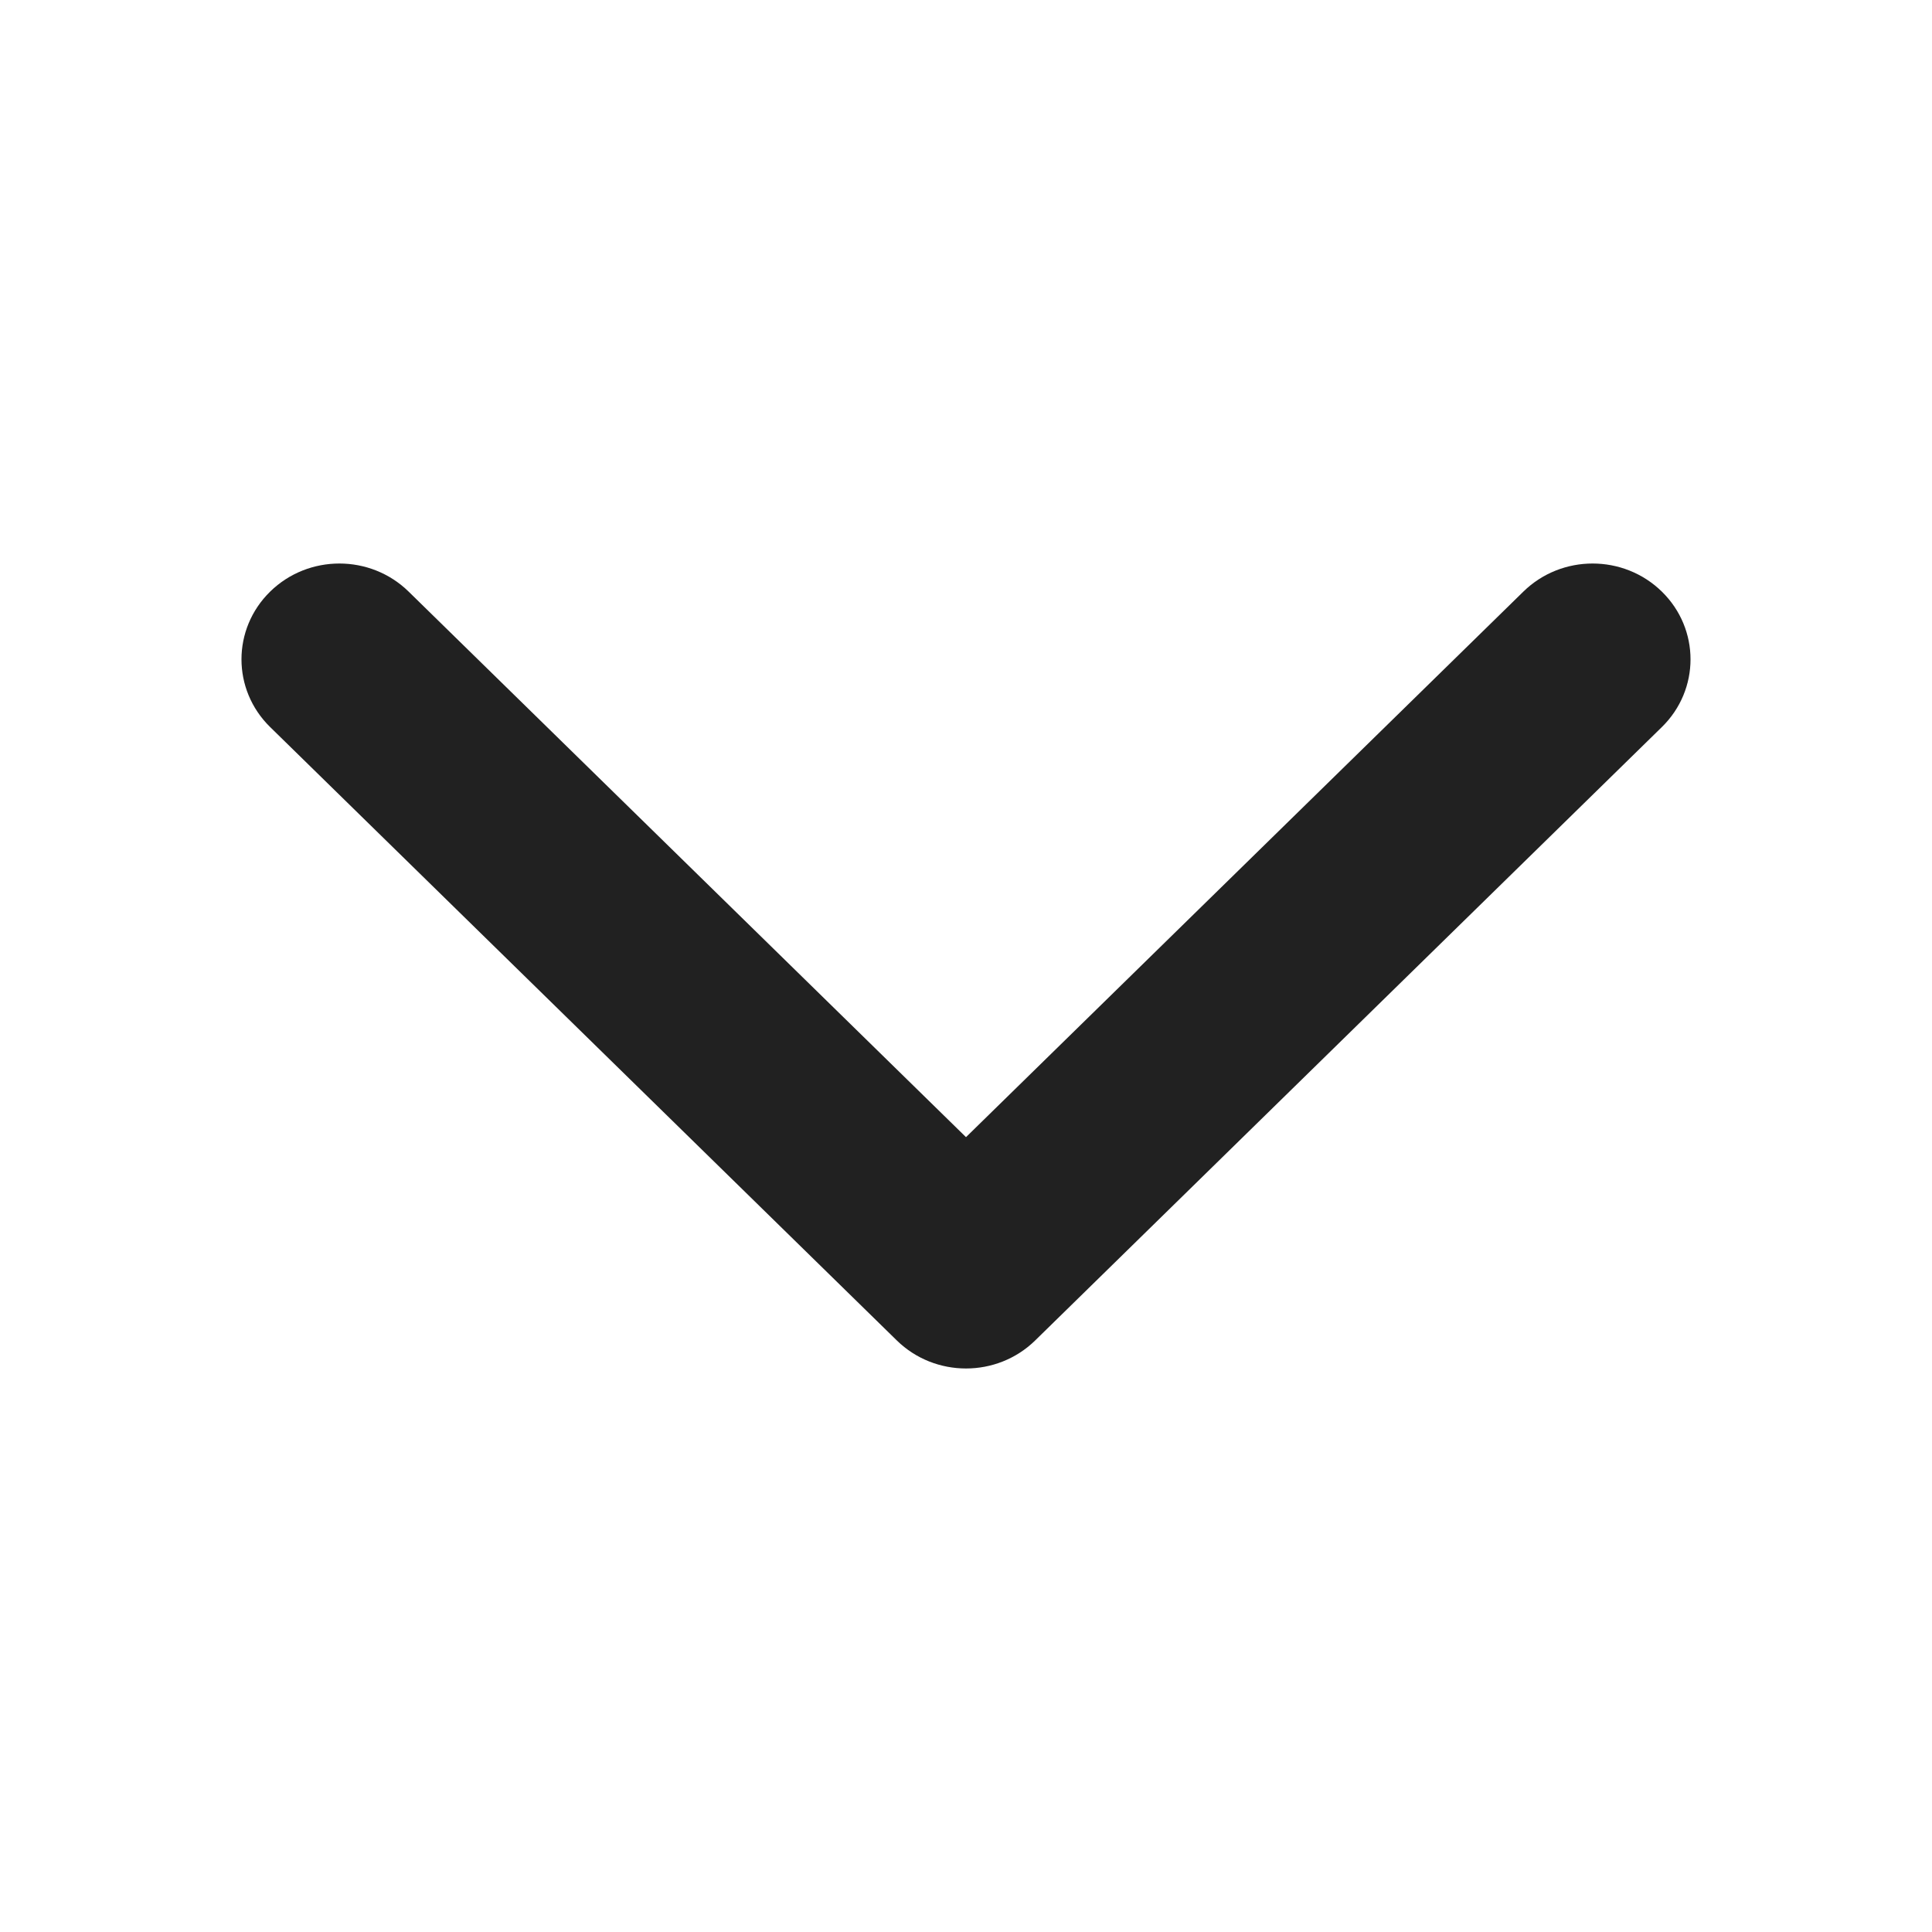
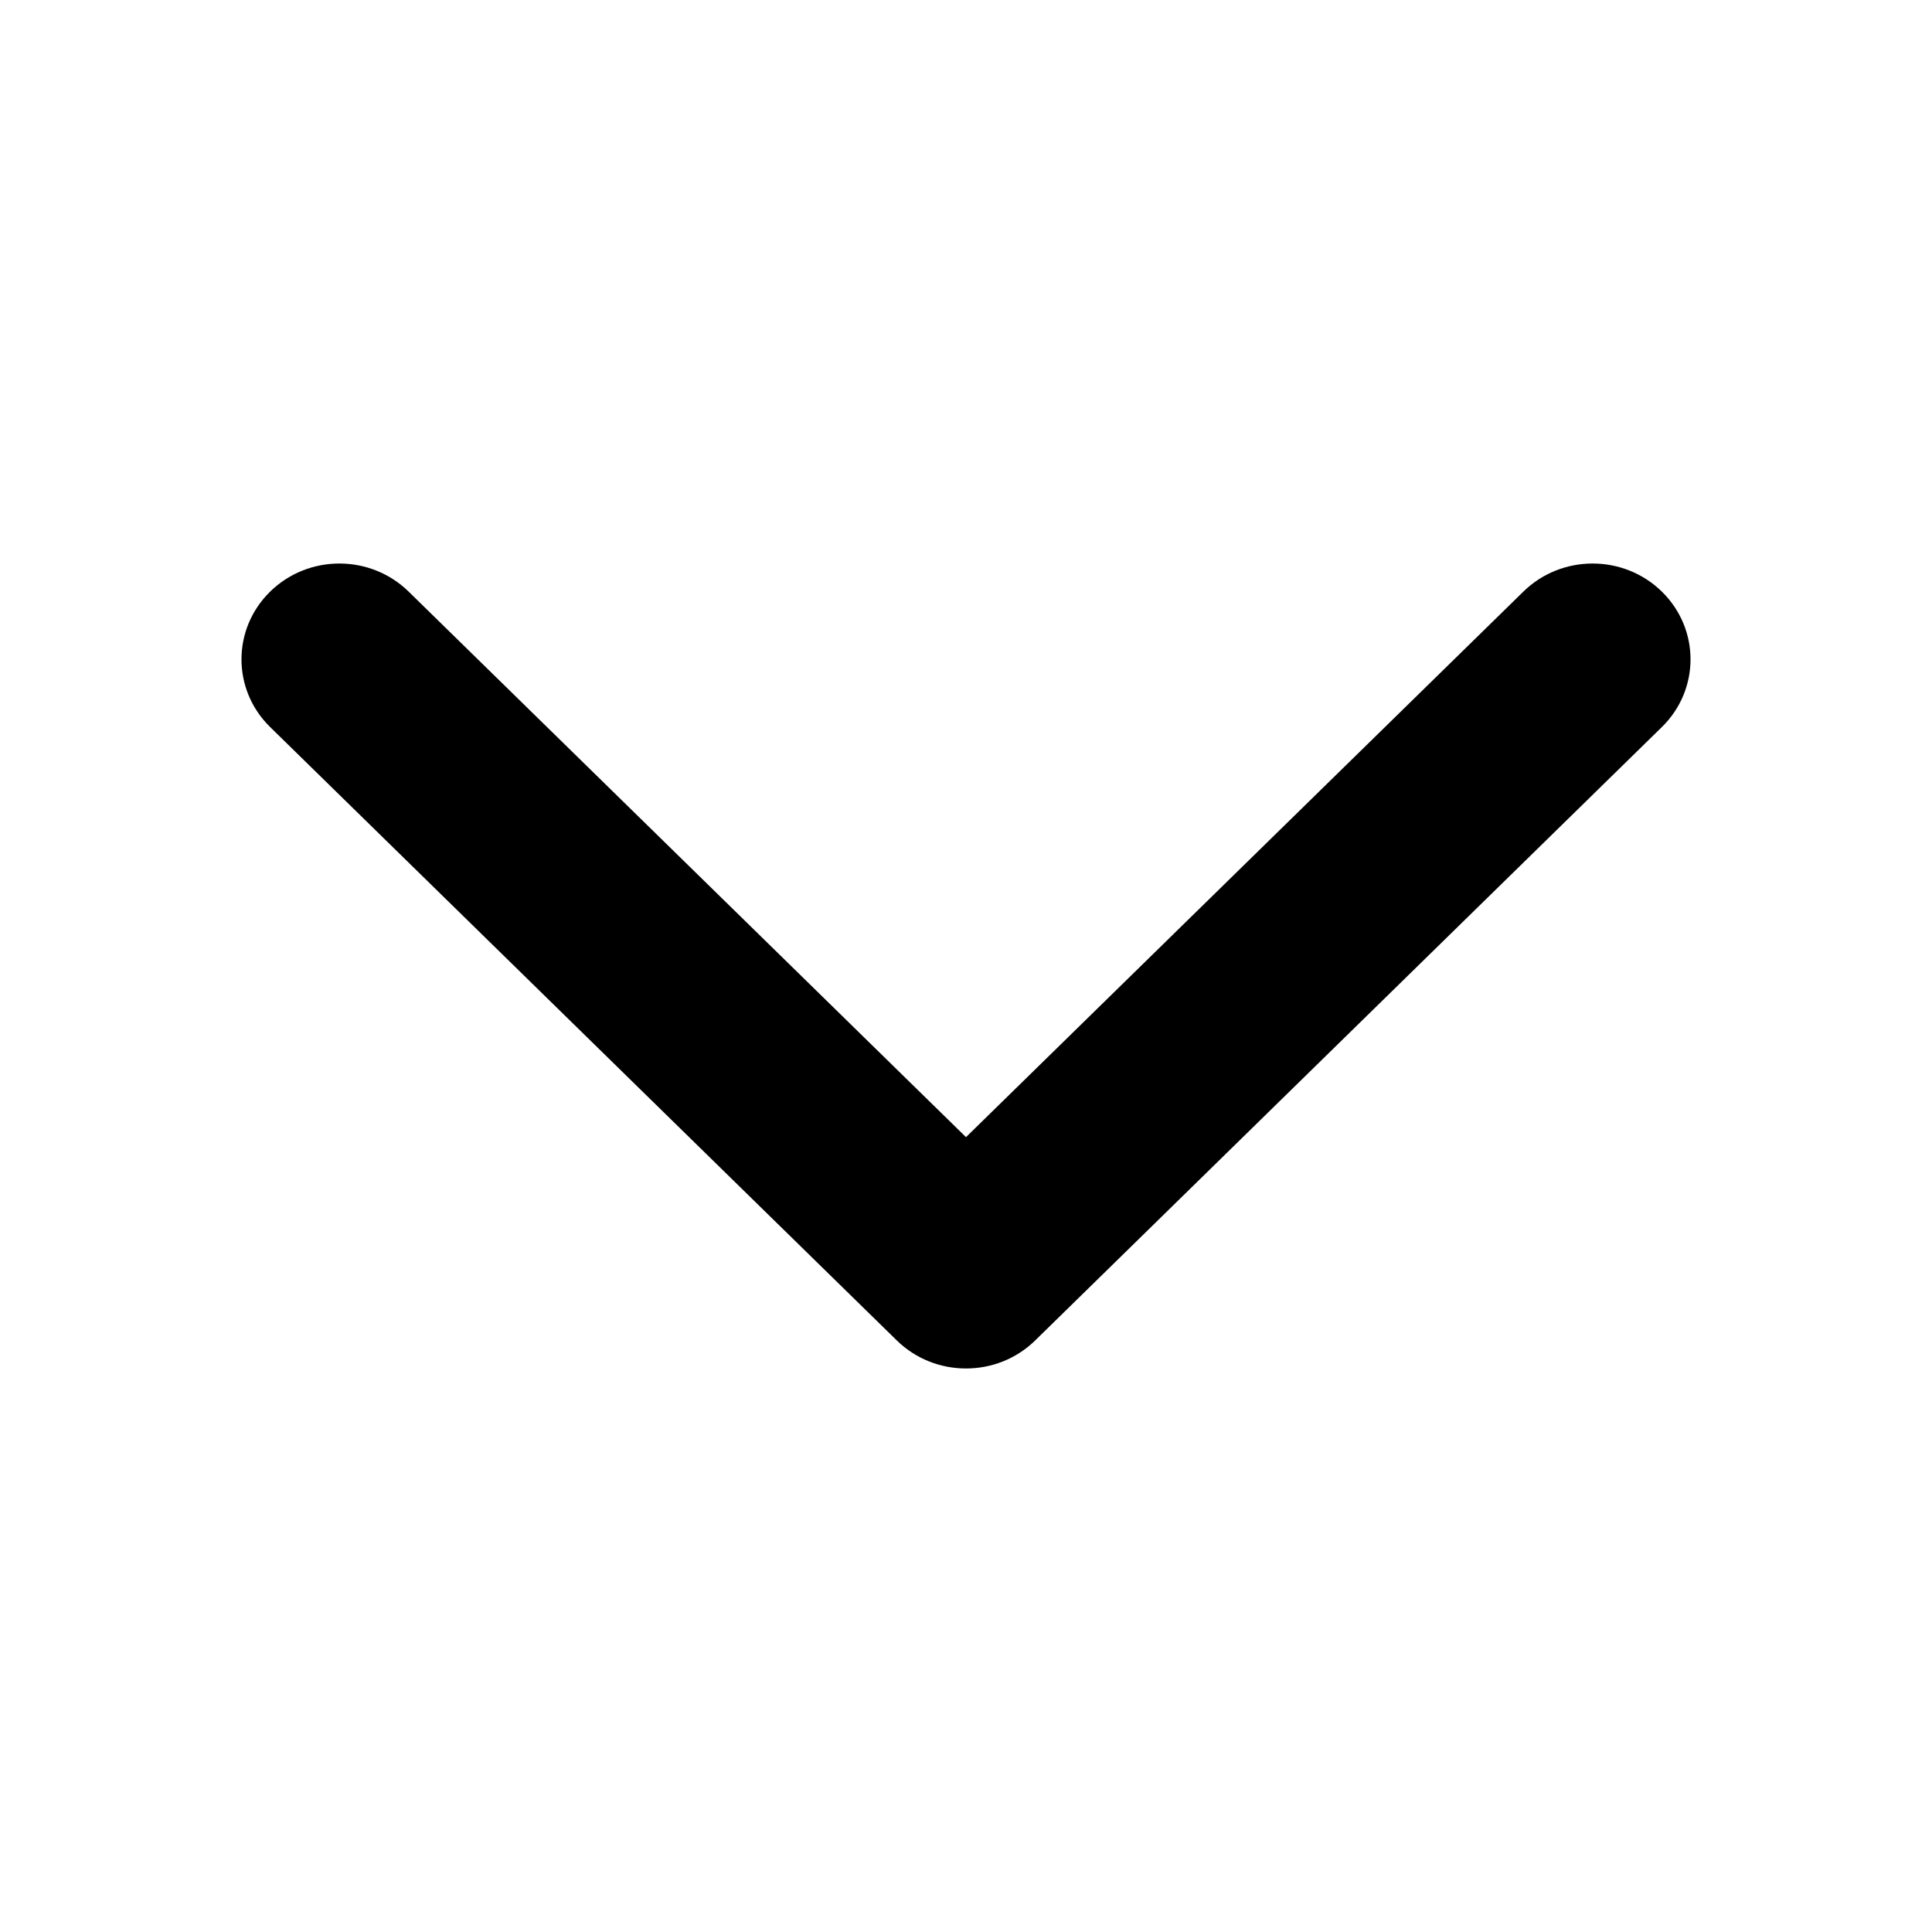
- <svg xmlns="http://www.w3.org/2000/svg" width="24" height="24" viewBox="0 0 24 24" fill="none">
-   <path fill-rule="evenodd" clip-rule="evenodd" d="M3.356 7.349C2.881 7.814 2.881 8.567 3.356 9.032L11.14 16.651C11.615 17.116 12.385 17.116 12.86 16.651L20.644 9.032C21.119 8.567 21.119 7.814 20.644 7.349C20.169 6.884 19.399 6.884 18.924 7.349L12 14.126L5.076 7.349C4.601 6.884 3.831 6.884 3.356 7.349Z" fill="#212121" />
+ <svg xmlns="http://www.w3.org/2000/svg" viewBox="0 0 24 24" fill="none">
+   <path fill-rule="evenodd" clip-rule="evenodd" d="M3.356 7.349C2.881 7.814 2.881 8.567 3.356 9.032L11.14 16.651C11.615 17.116 12.385 17.116 12.86 16.651L20.644 9.032C21.119 8.567 21.119 7.814 20.644 7.349C20.169 6.884 19.399 6.884 18.924 7.349L12 14.126L5.076 7.349C4.601 6.884 3.831 6.884 3.356 7.349Z" fill="currentColor" />
</svg>
